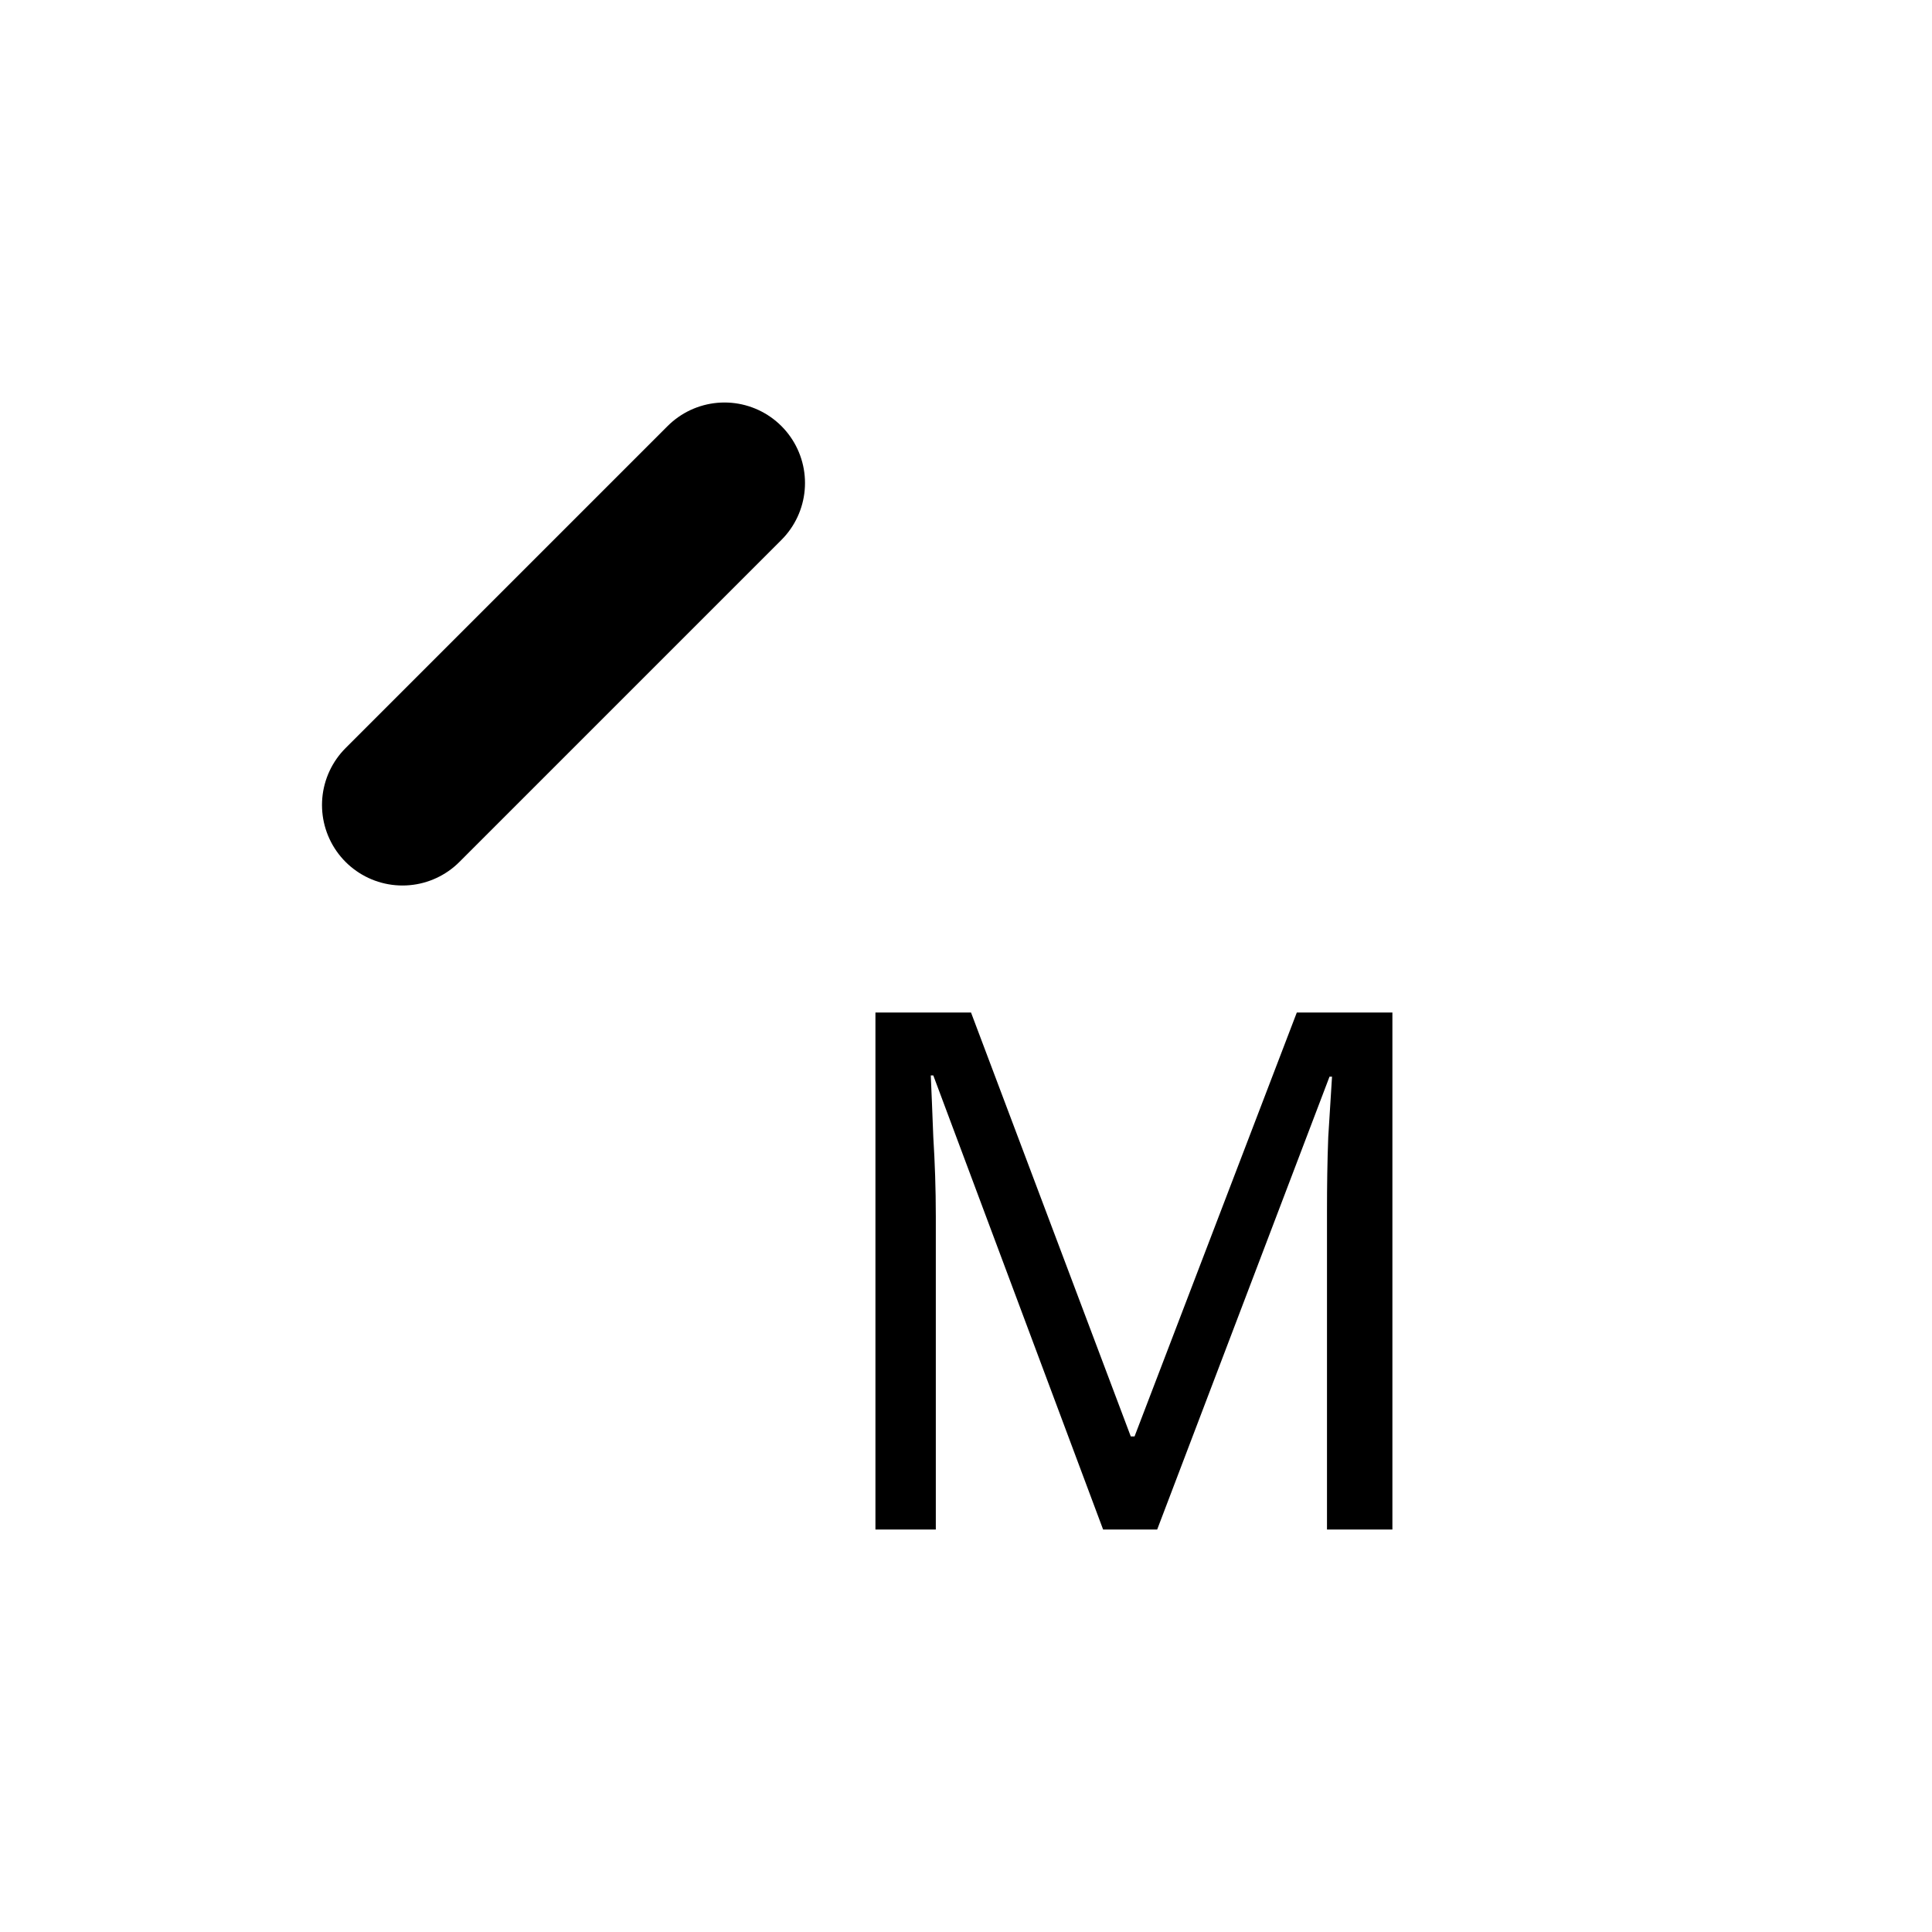
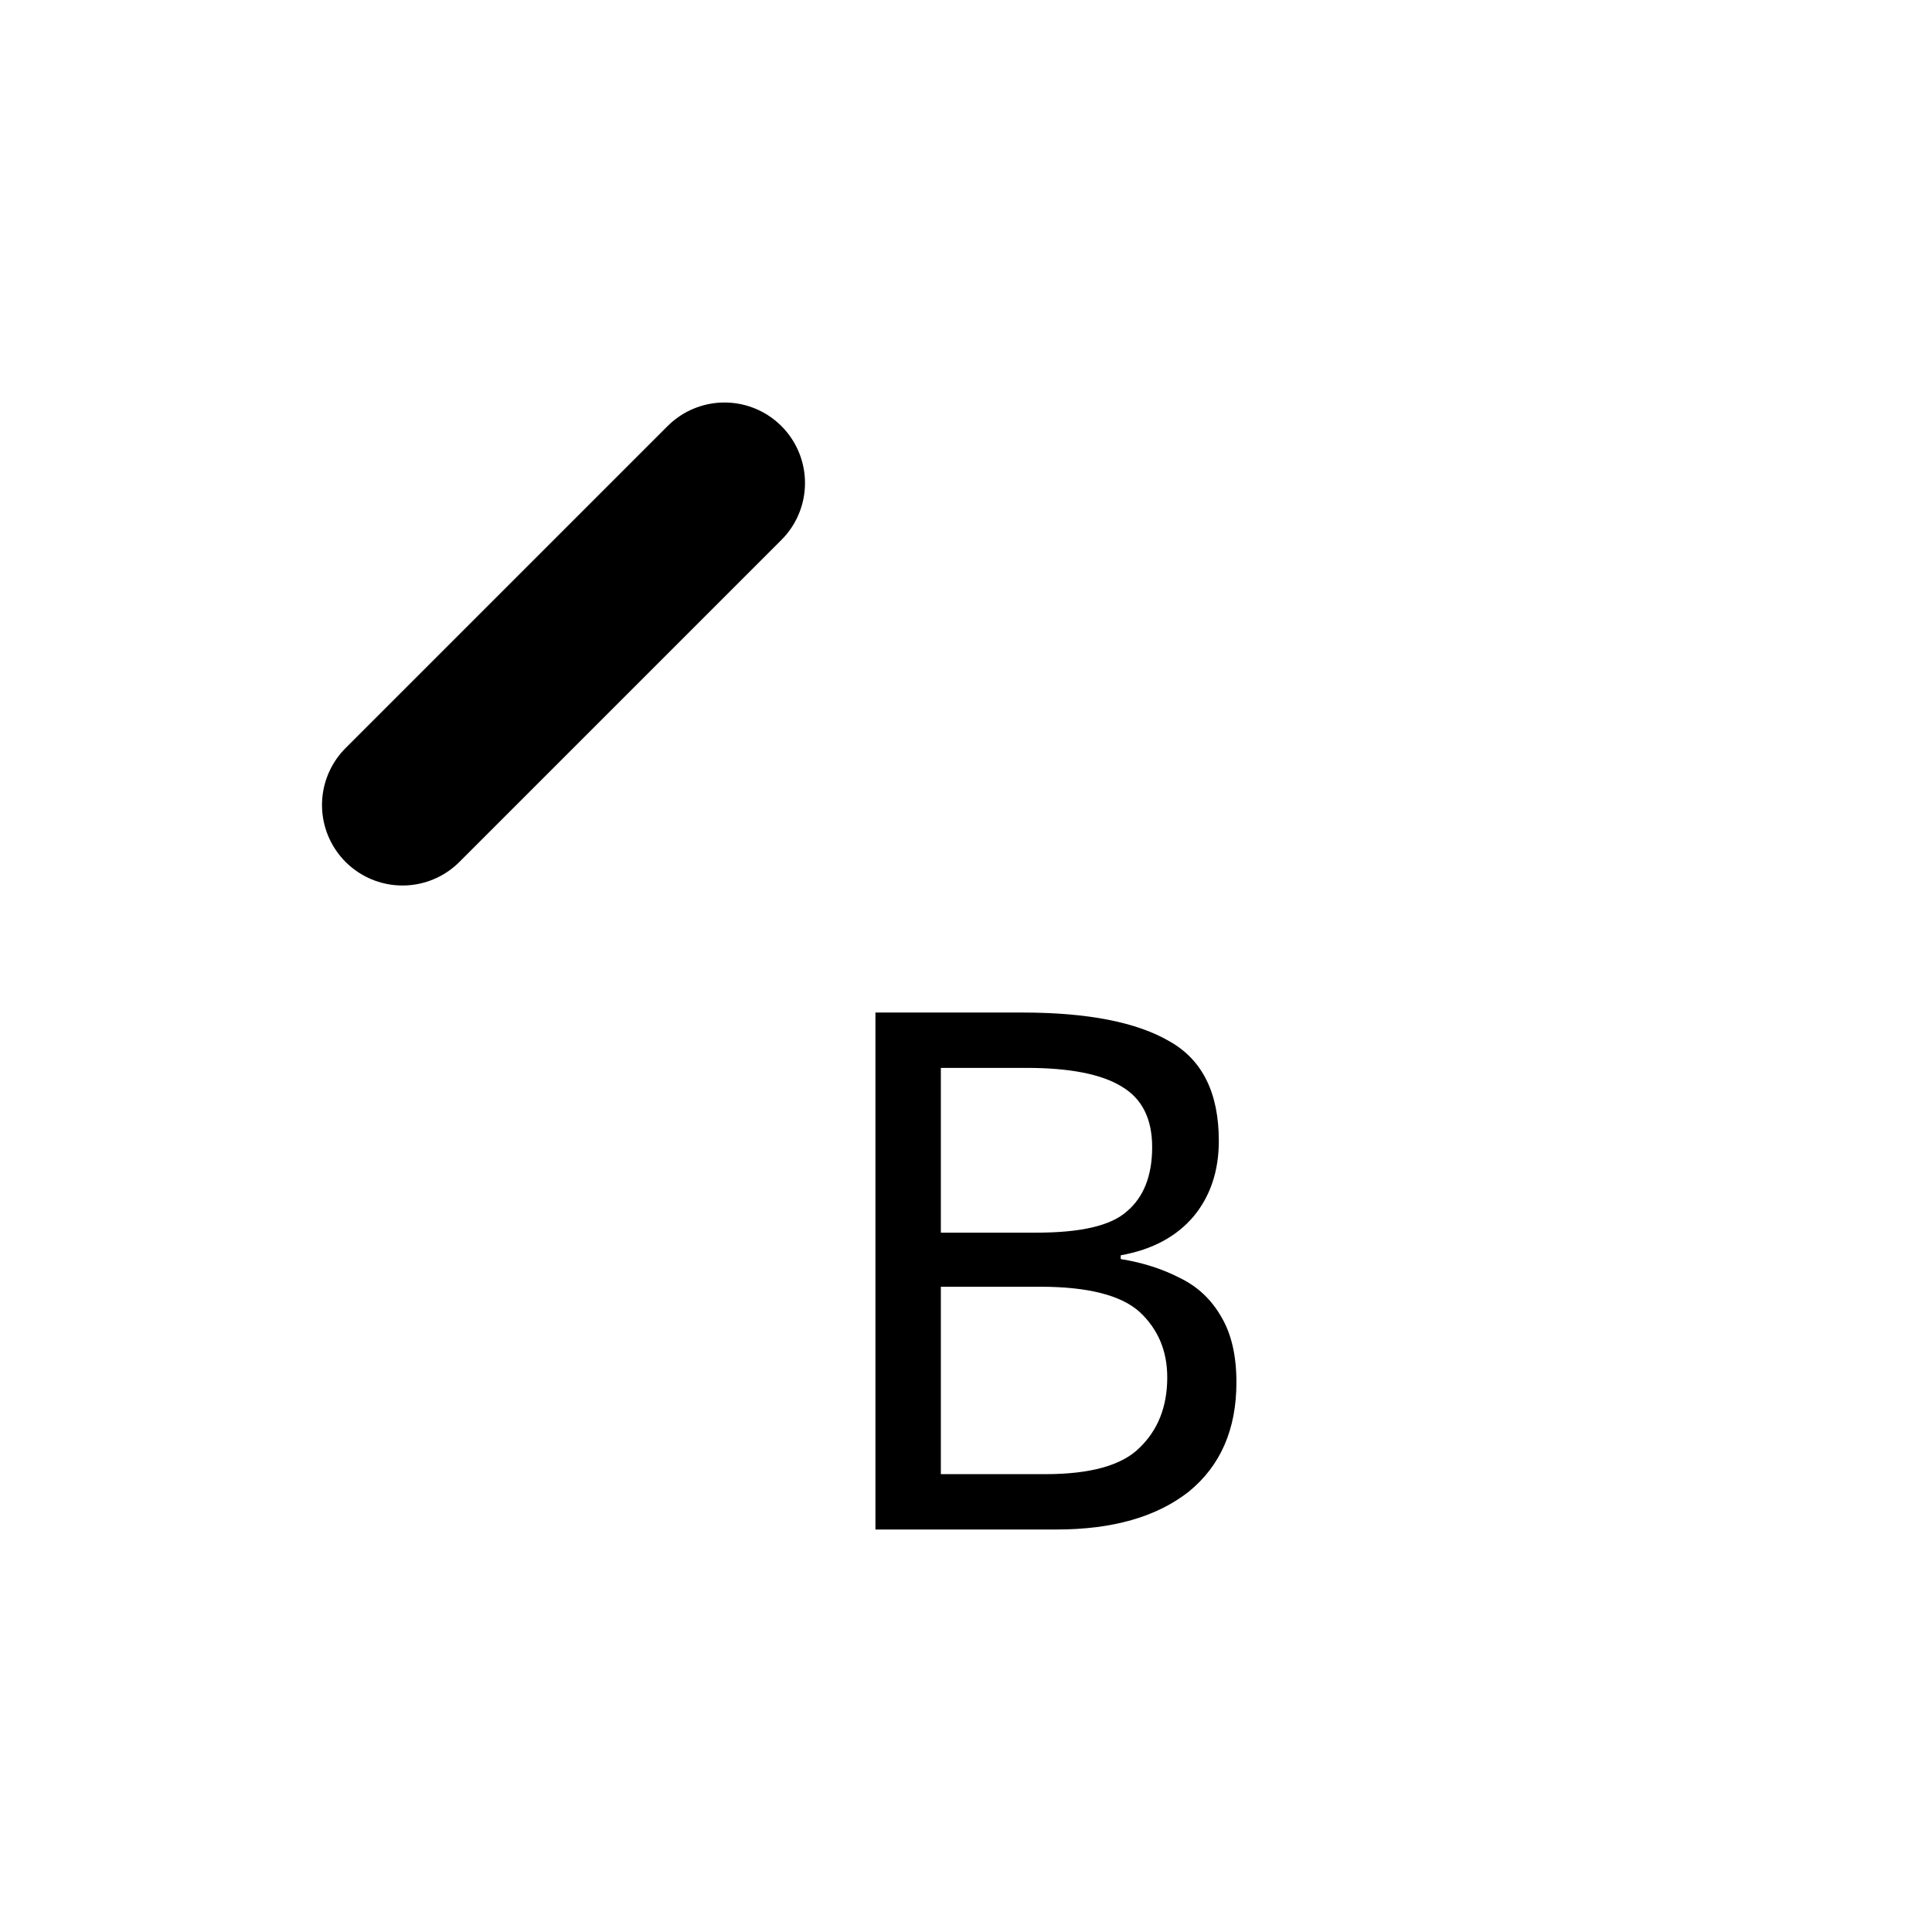
<svg xmlns="http://www.w3.org/2000/svg" width="24" height="24" viewBox="0 0 24 24" fill="none" stroke="currentColor" stroke-width="2" stroke-linecap="round" stroke-linejoin="round">
  <path d="M5 10 9 6" />
-   <text x="10" y="19" font-family="sans-serif" font-size="9" fill="currentColor" stroke="none">M</text>
+   <text x="10" y="19" font-family="sans-serif" font-size="9" fill="currentColor" stroke="none">B</text>
</svg>
